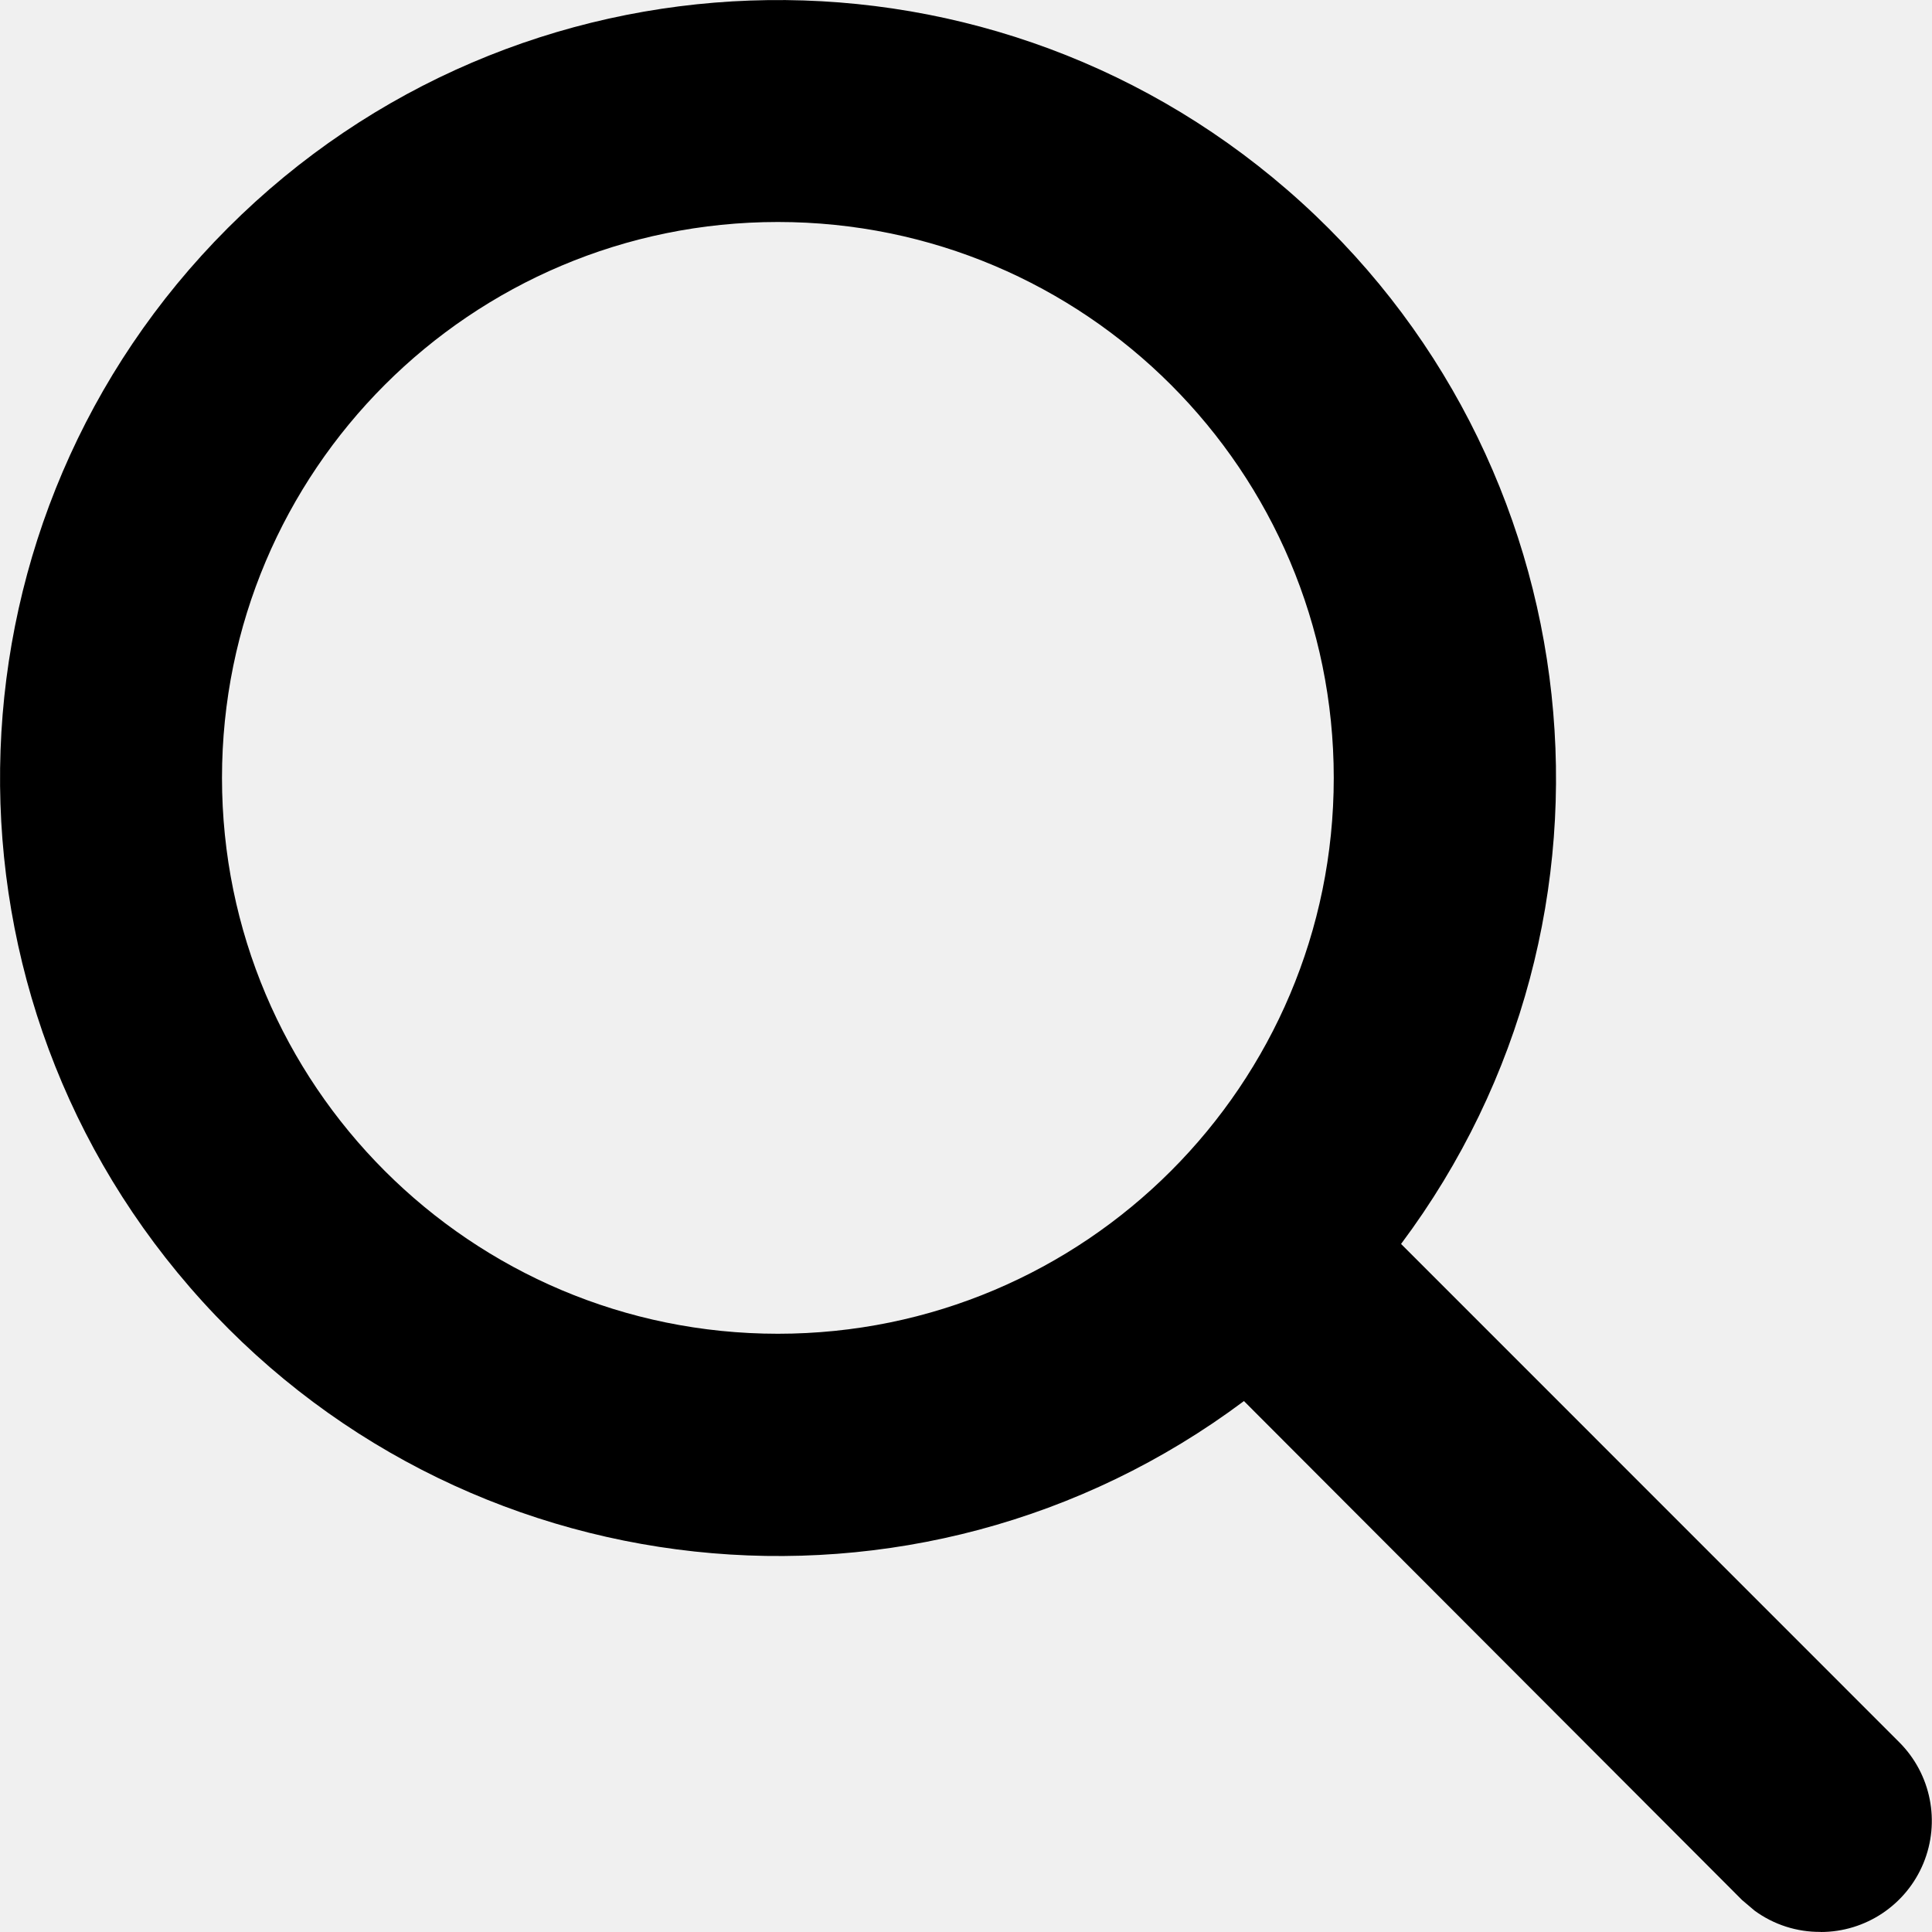
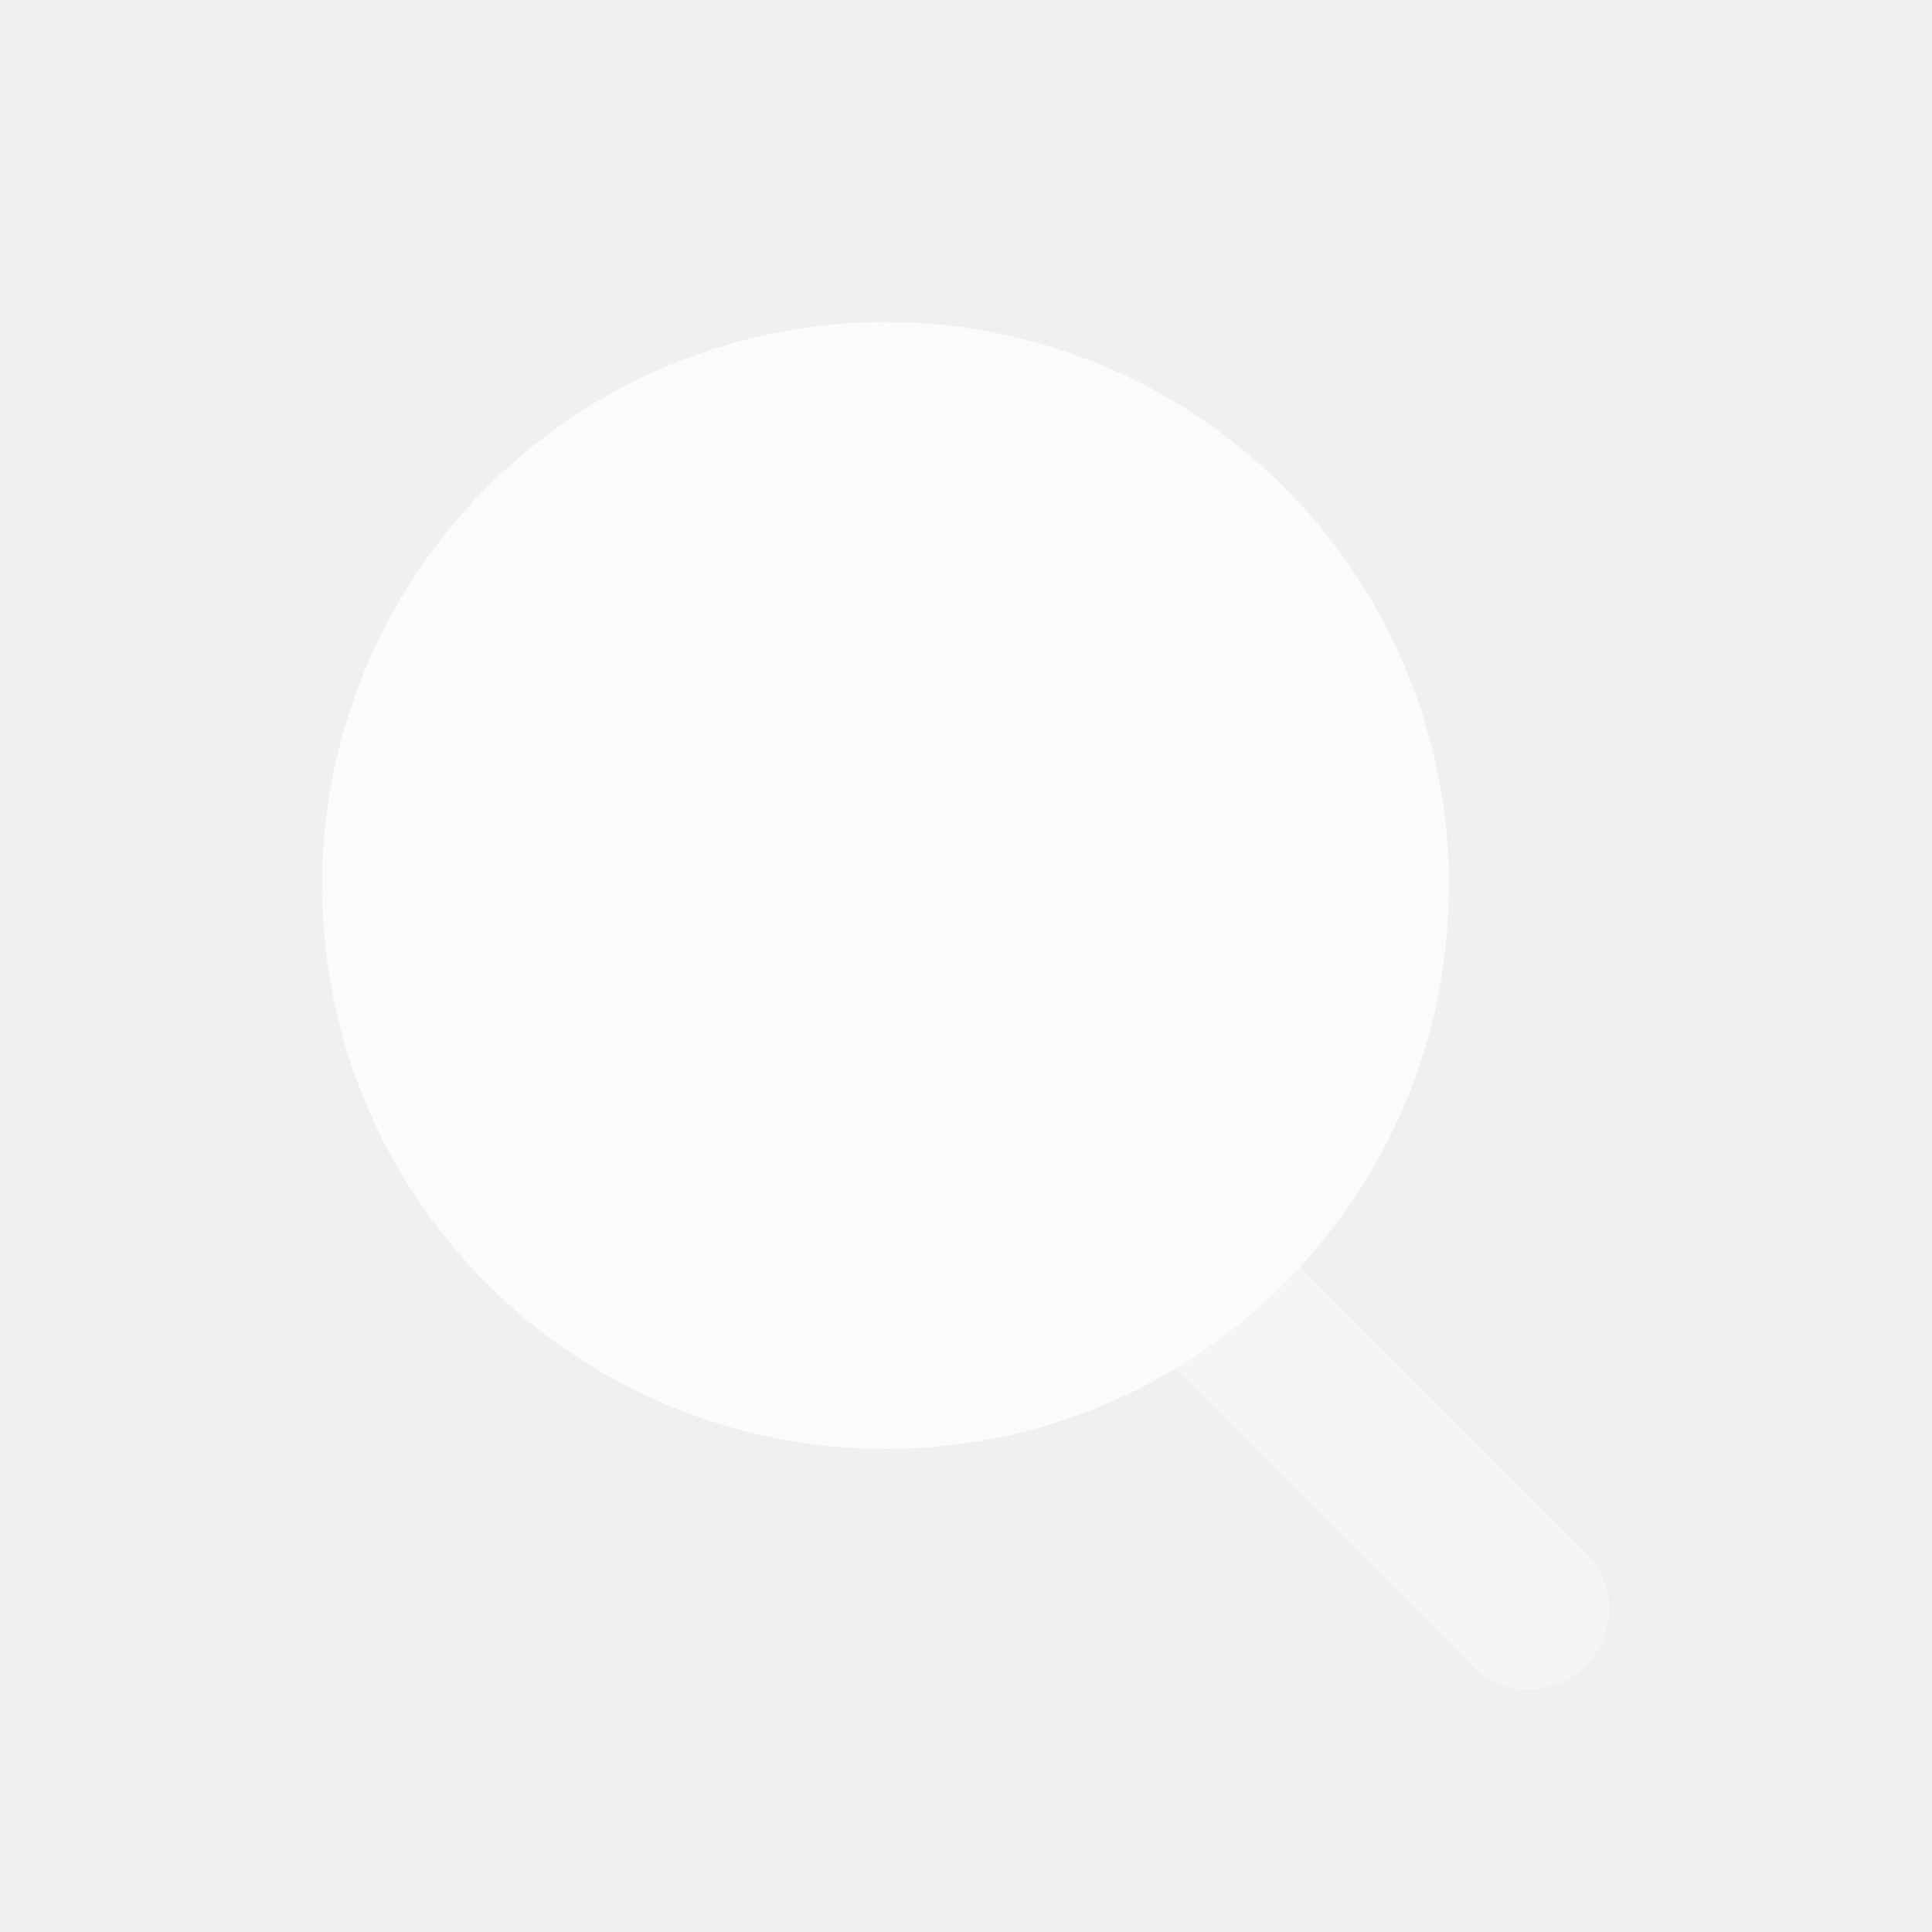
- <svg xmlns="http://www.w3.org/2000/svg" width="18.196" height="18.198" viewBox="0 0 18.196 18.198">
-   <path id="Icon_Search" data-name="Icon/Search" d="M17.153,18.2a1.037,1.037,0,0,1-.623-.2l-.118-.1L11.72,13.2a7.328,7.328,0,1,1,1.48-1.48l4.692,4.693a1.047,1.047,0,0,1-.74,1.788ZM7.33,2.094A5.236,5.236,0,1,0,12.566,7.33,5.236,5.236,0,0,0,7.33,2.094Z" transform="translate(-0.003 -0.003)" fill="currentColor" />
+ <svg xmlns="http://www.w3.org/2000/svg" viewBox="0 0 24 24" fill="none">
+   <g opacity="0.7">
+     <path opacity="0.44" d="M14.293 16.707C14.111 16.518 14.01 16.266 14.012 16.004C14.015 15.741 14.12 15.491 14.305 15.305C14.491 15.12 14.741 15.015 15.004 15.012C15.266 15.01 15.518 15.111 15.707 15.293L19.707 19.293C19.889 19.482 19.99 19.734 19.988 19.996C19.985 20.259 19.88 20.509 19.695 20.695C19.509 20.88 19.259 20.985 18.996 20.988C18.734 20.99 18.482 20.889 18.293 20.707L14.293 16.707Z" fill="white" />
+     <path d="M4 11C4 9.616 4.411 8.262 5.18 7.111C5.949 5.96 7.042 5.063 8.321 4.533C9.6 4.003 11.008 3.864 12.366 4.135C13.723 4.405 14.971 5.071 15.95 6.05C16.929 7.029 17.595 8.277 17.866 9.634C18.136 10.992 17.997 12.4 17.467 13.679C16.937 14.958 16.04 16.051 14.889 16.82C13.738 17.59 12.384 18 11 18C9.143 18 7.363 17.262 6.05 15.95C4.737 14.637 4 12.857 4 11V11Z" fill="white" />
+   </g>
</svg>
